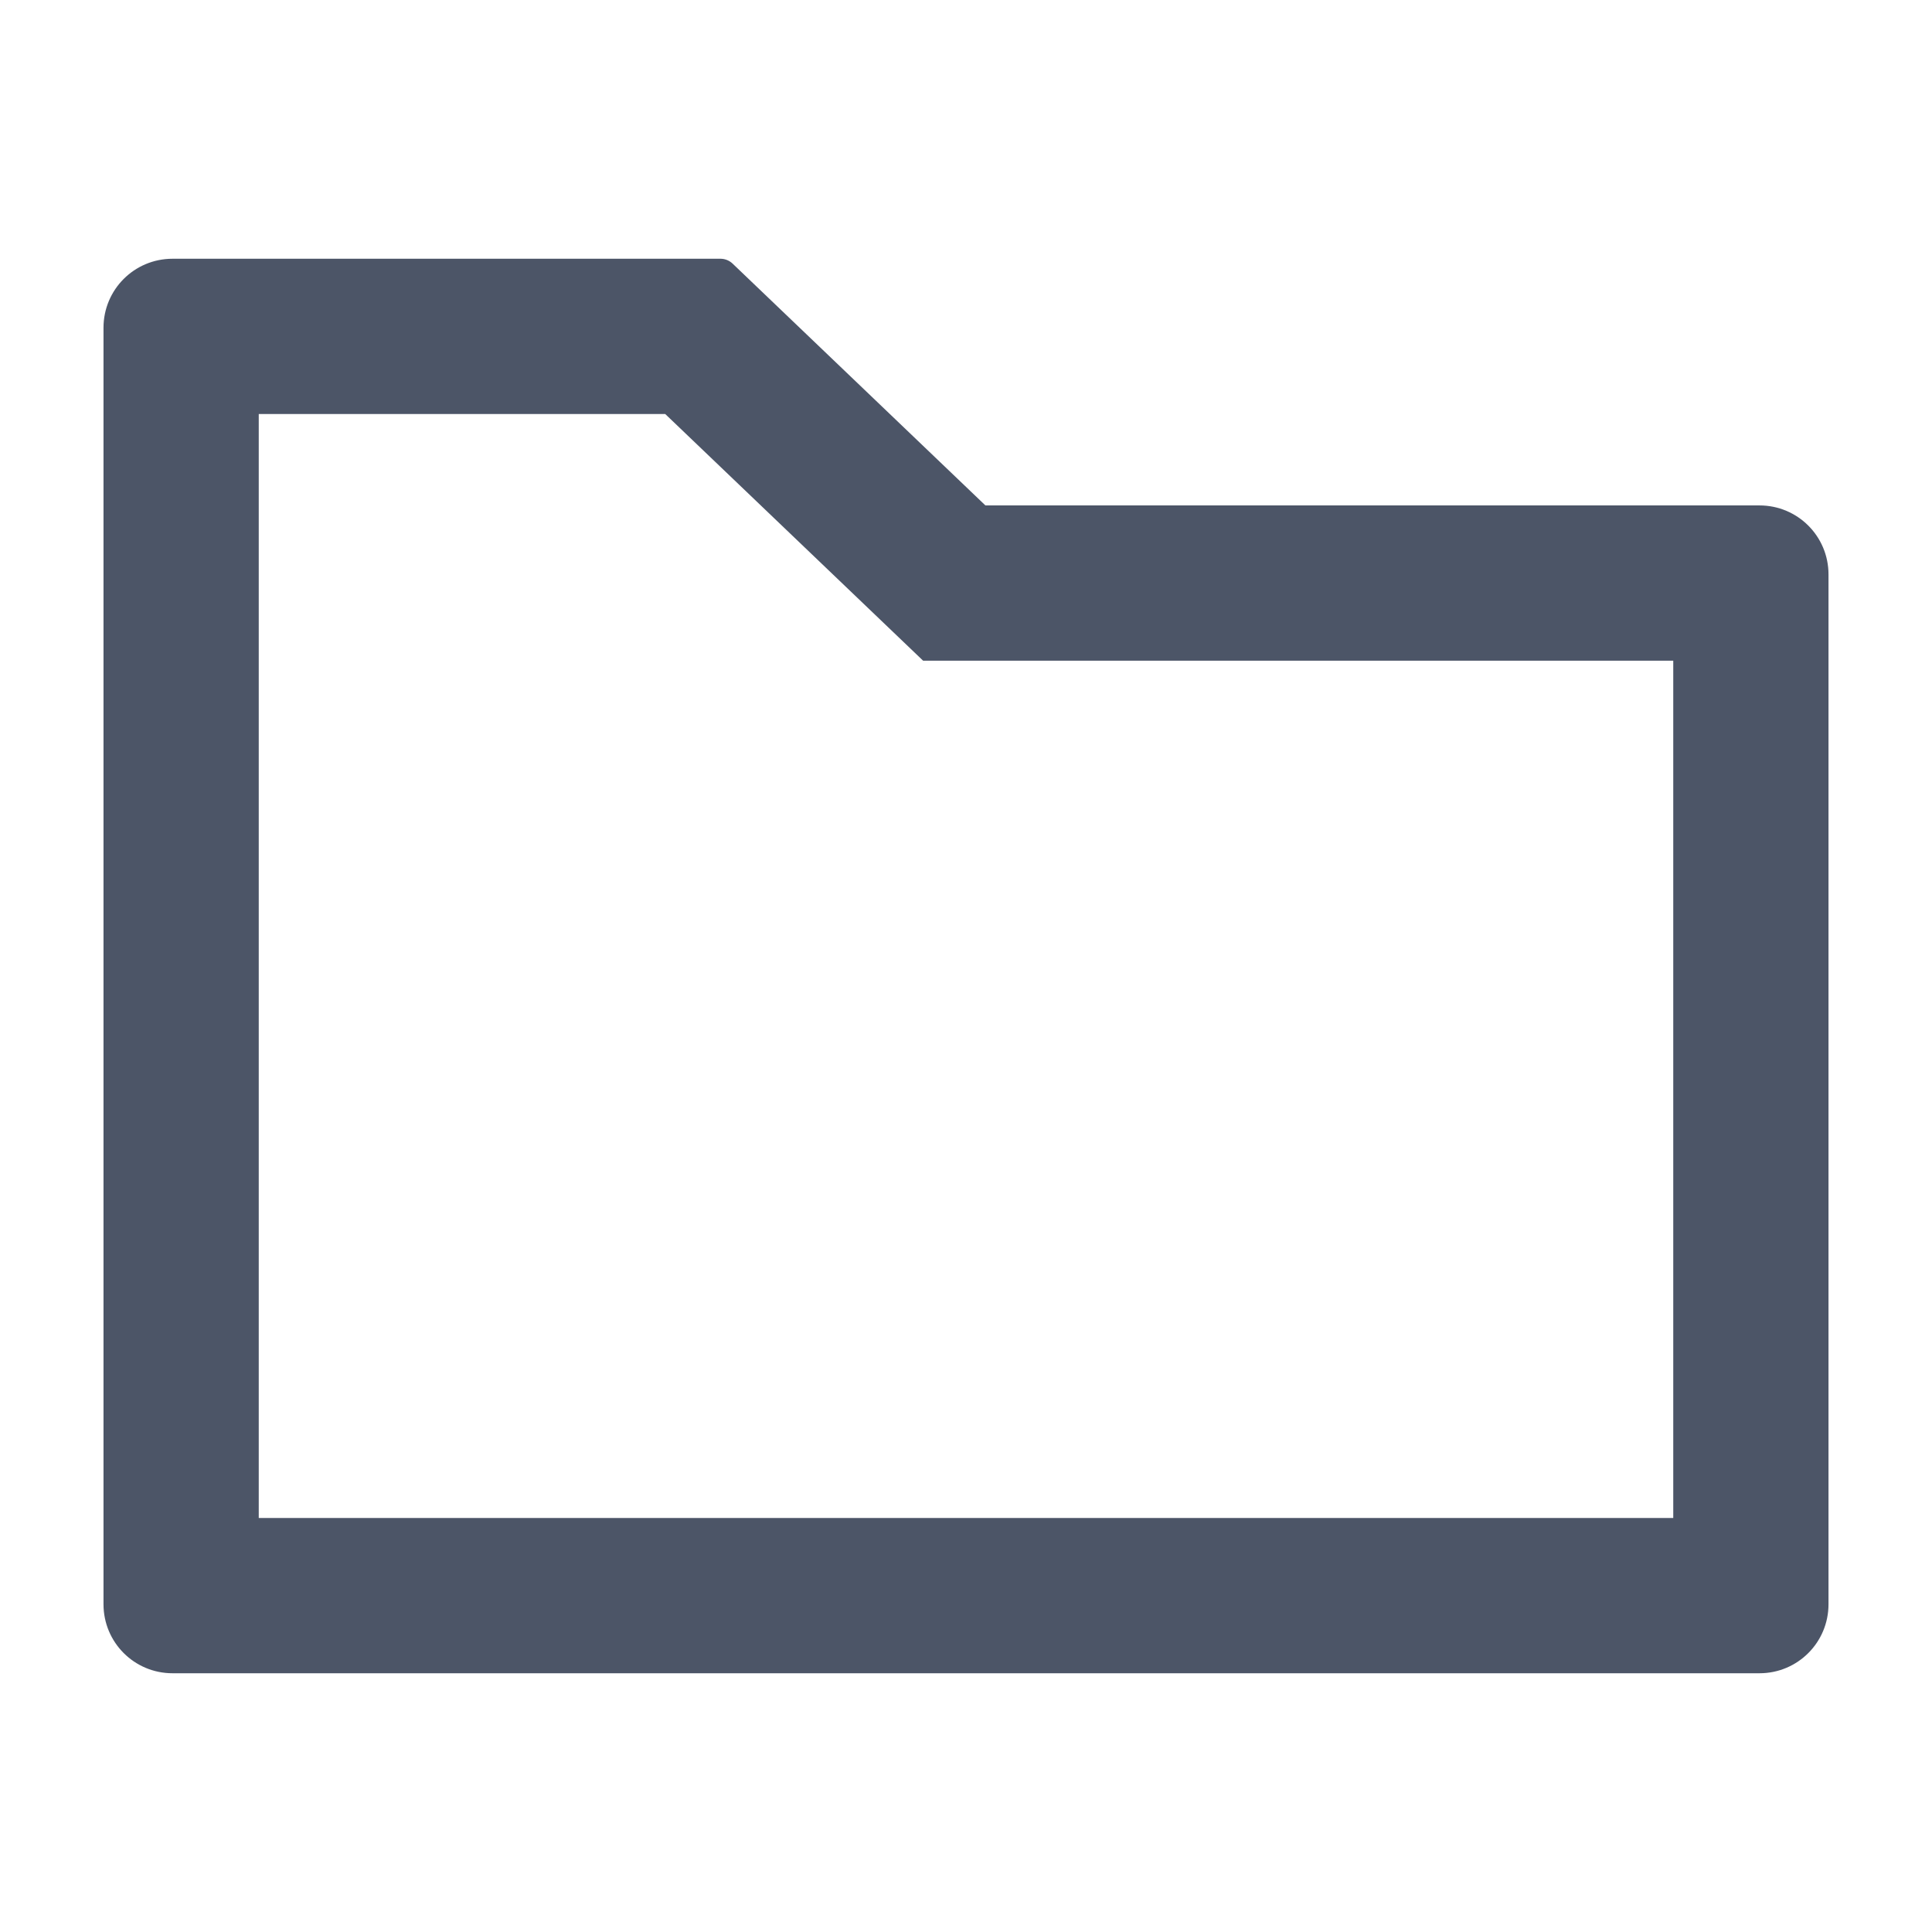
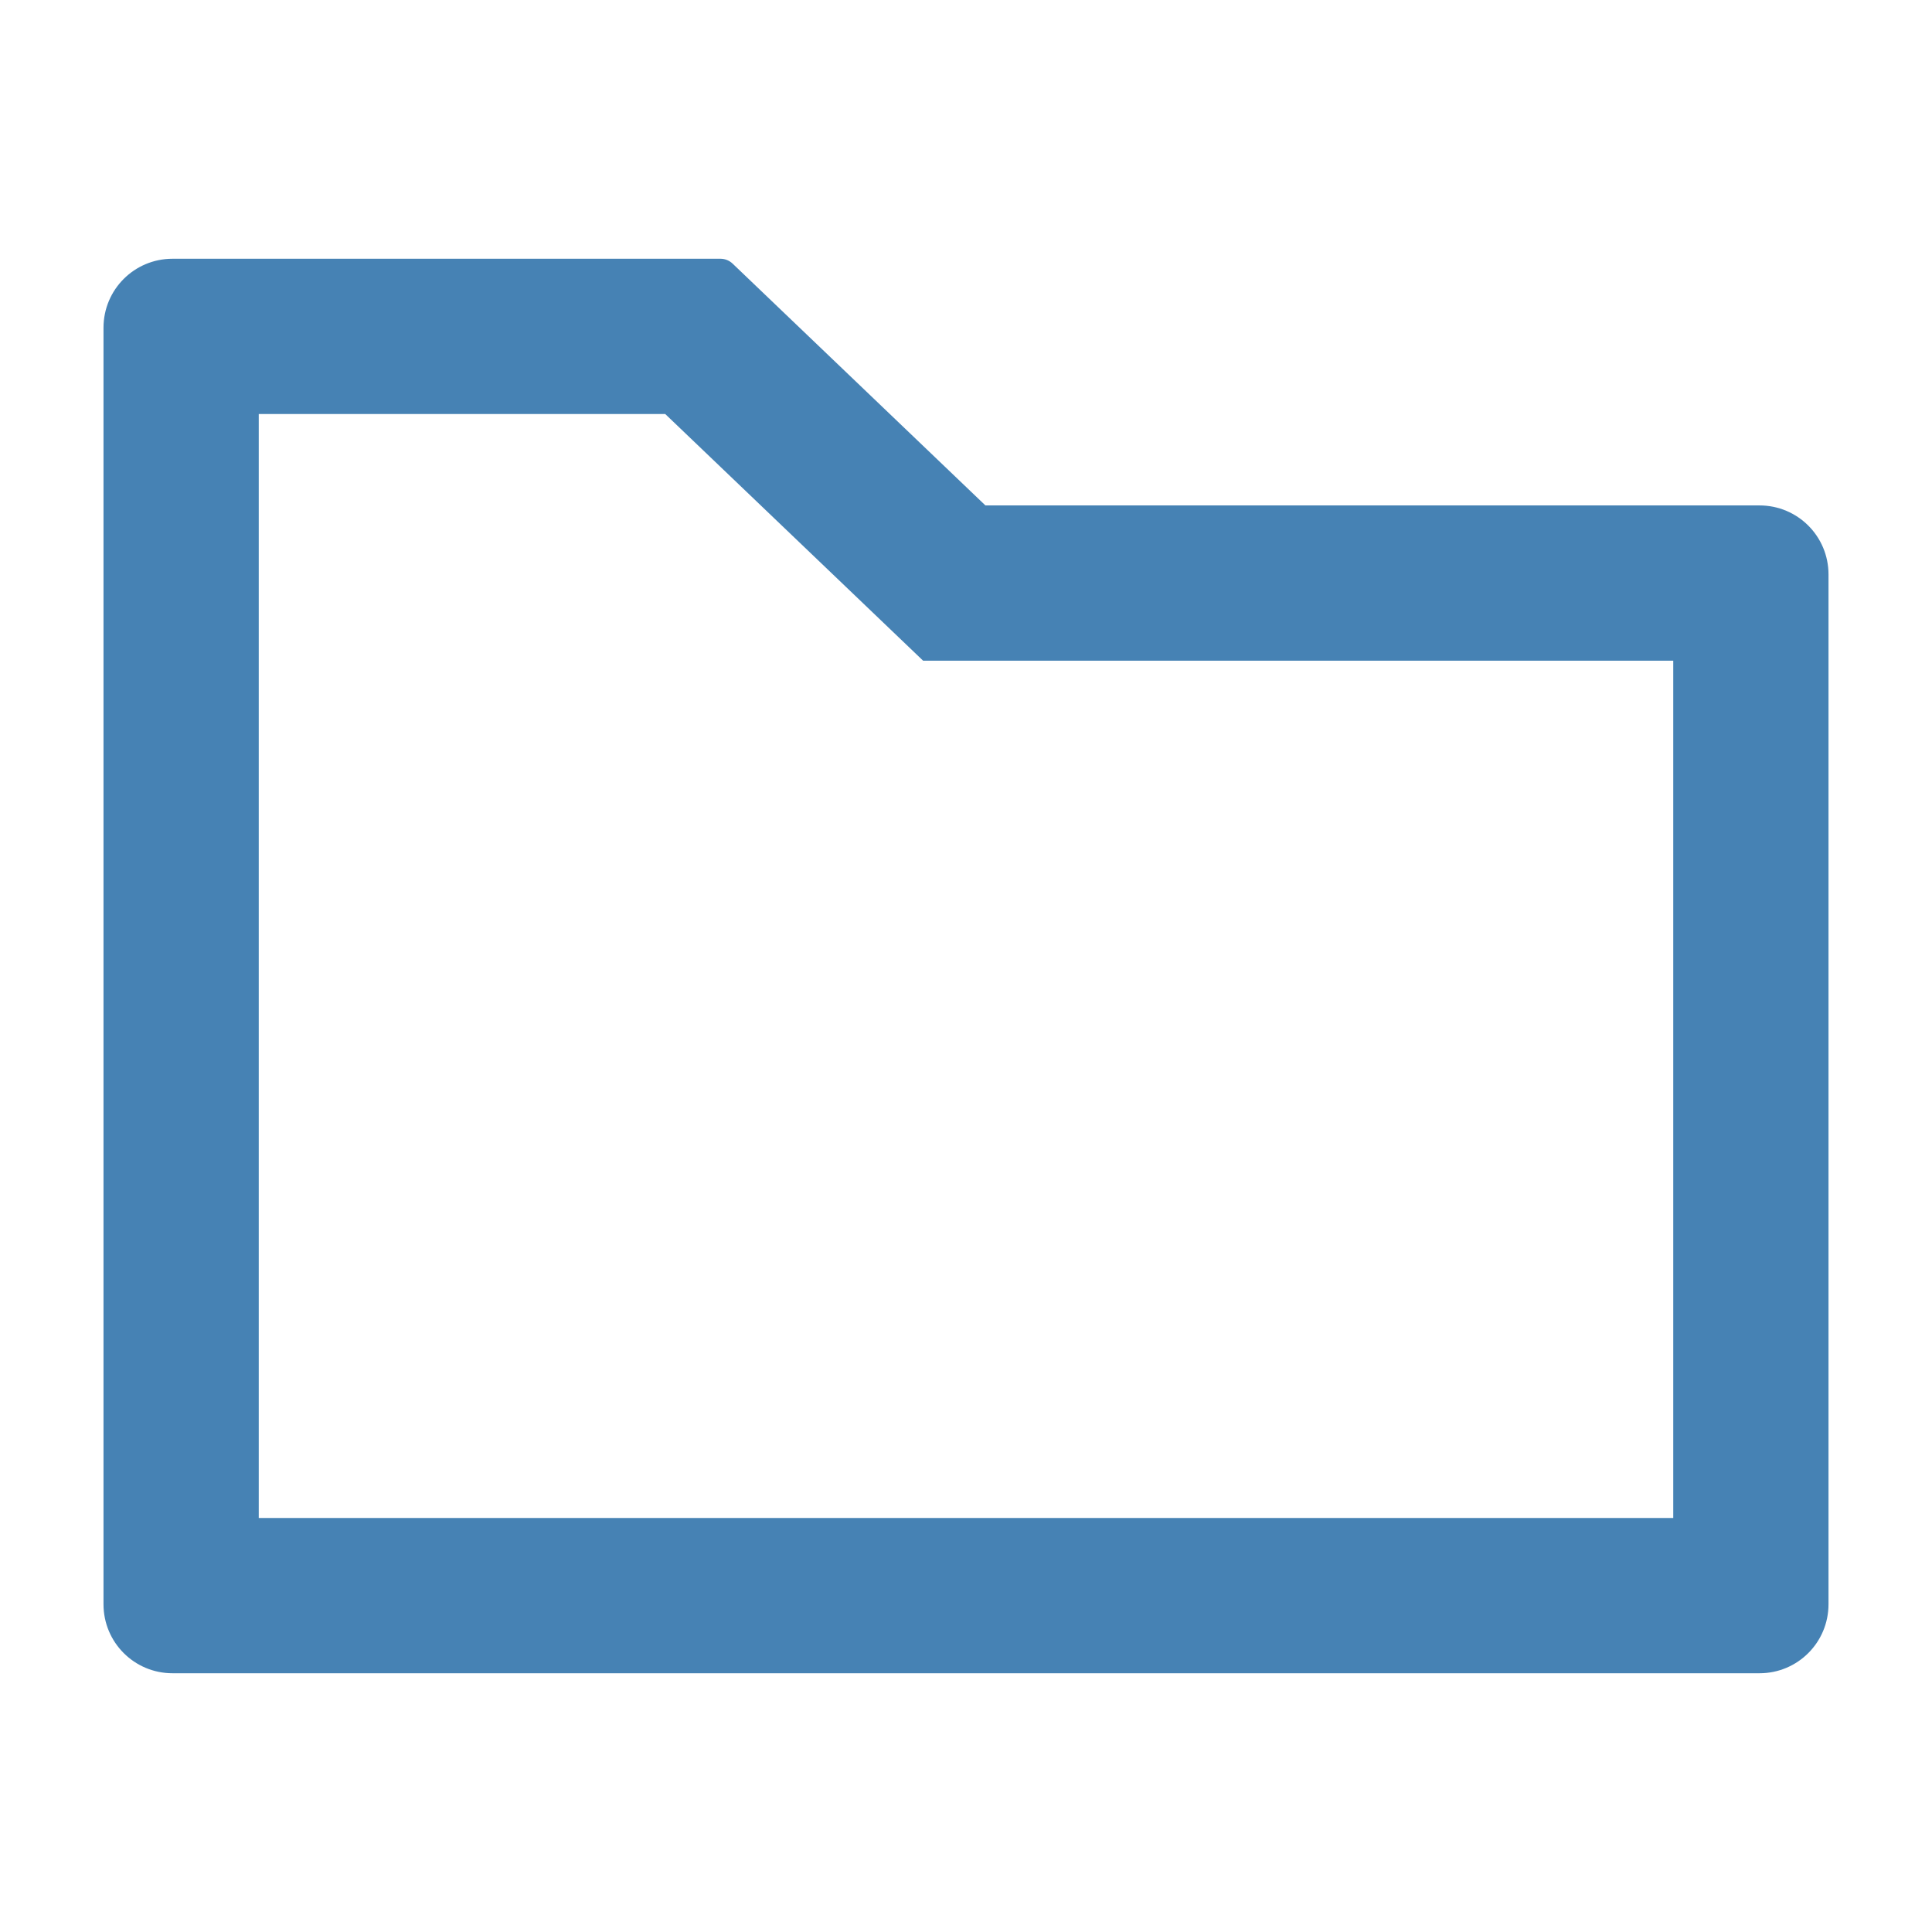
- <svg xmlns="http://www.w3.org/2000/svg" viewBox="64 64 896 896" focusable="false" class="" data-icon="folder" width="18px" height="18px" fill="#4C5567" aria-hidden="true">
+ <svg xmlns="http://www.w3.org/2000/svg" viewBox="64 64 896 896" focusable="false" class="" data-icon="folder" width="18px" height="18px" fill="#4682B4" aria-hidden="true">
  <path d="M880 298.4H521L403.7 186.2a8.15 8.15 0 0 0-5.5-2.2H144c-17.7 0-32 14.3-32 32v592c0 17.7 14.3 32 32 32h736c17.7 0 32-14.3 32-32V330.4c0-17.7-14.3-32-32-32zM840 768H184V256h188.5l119.6 114.4H840V768z" />
</svg>
